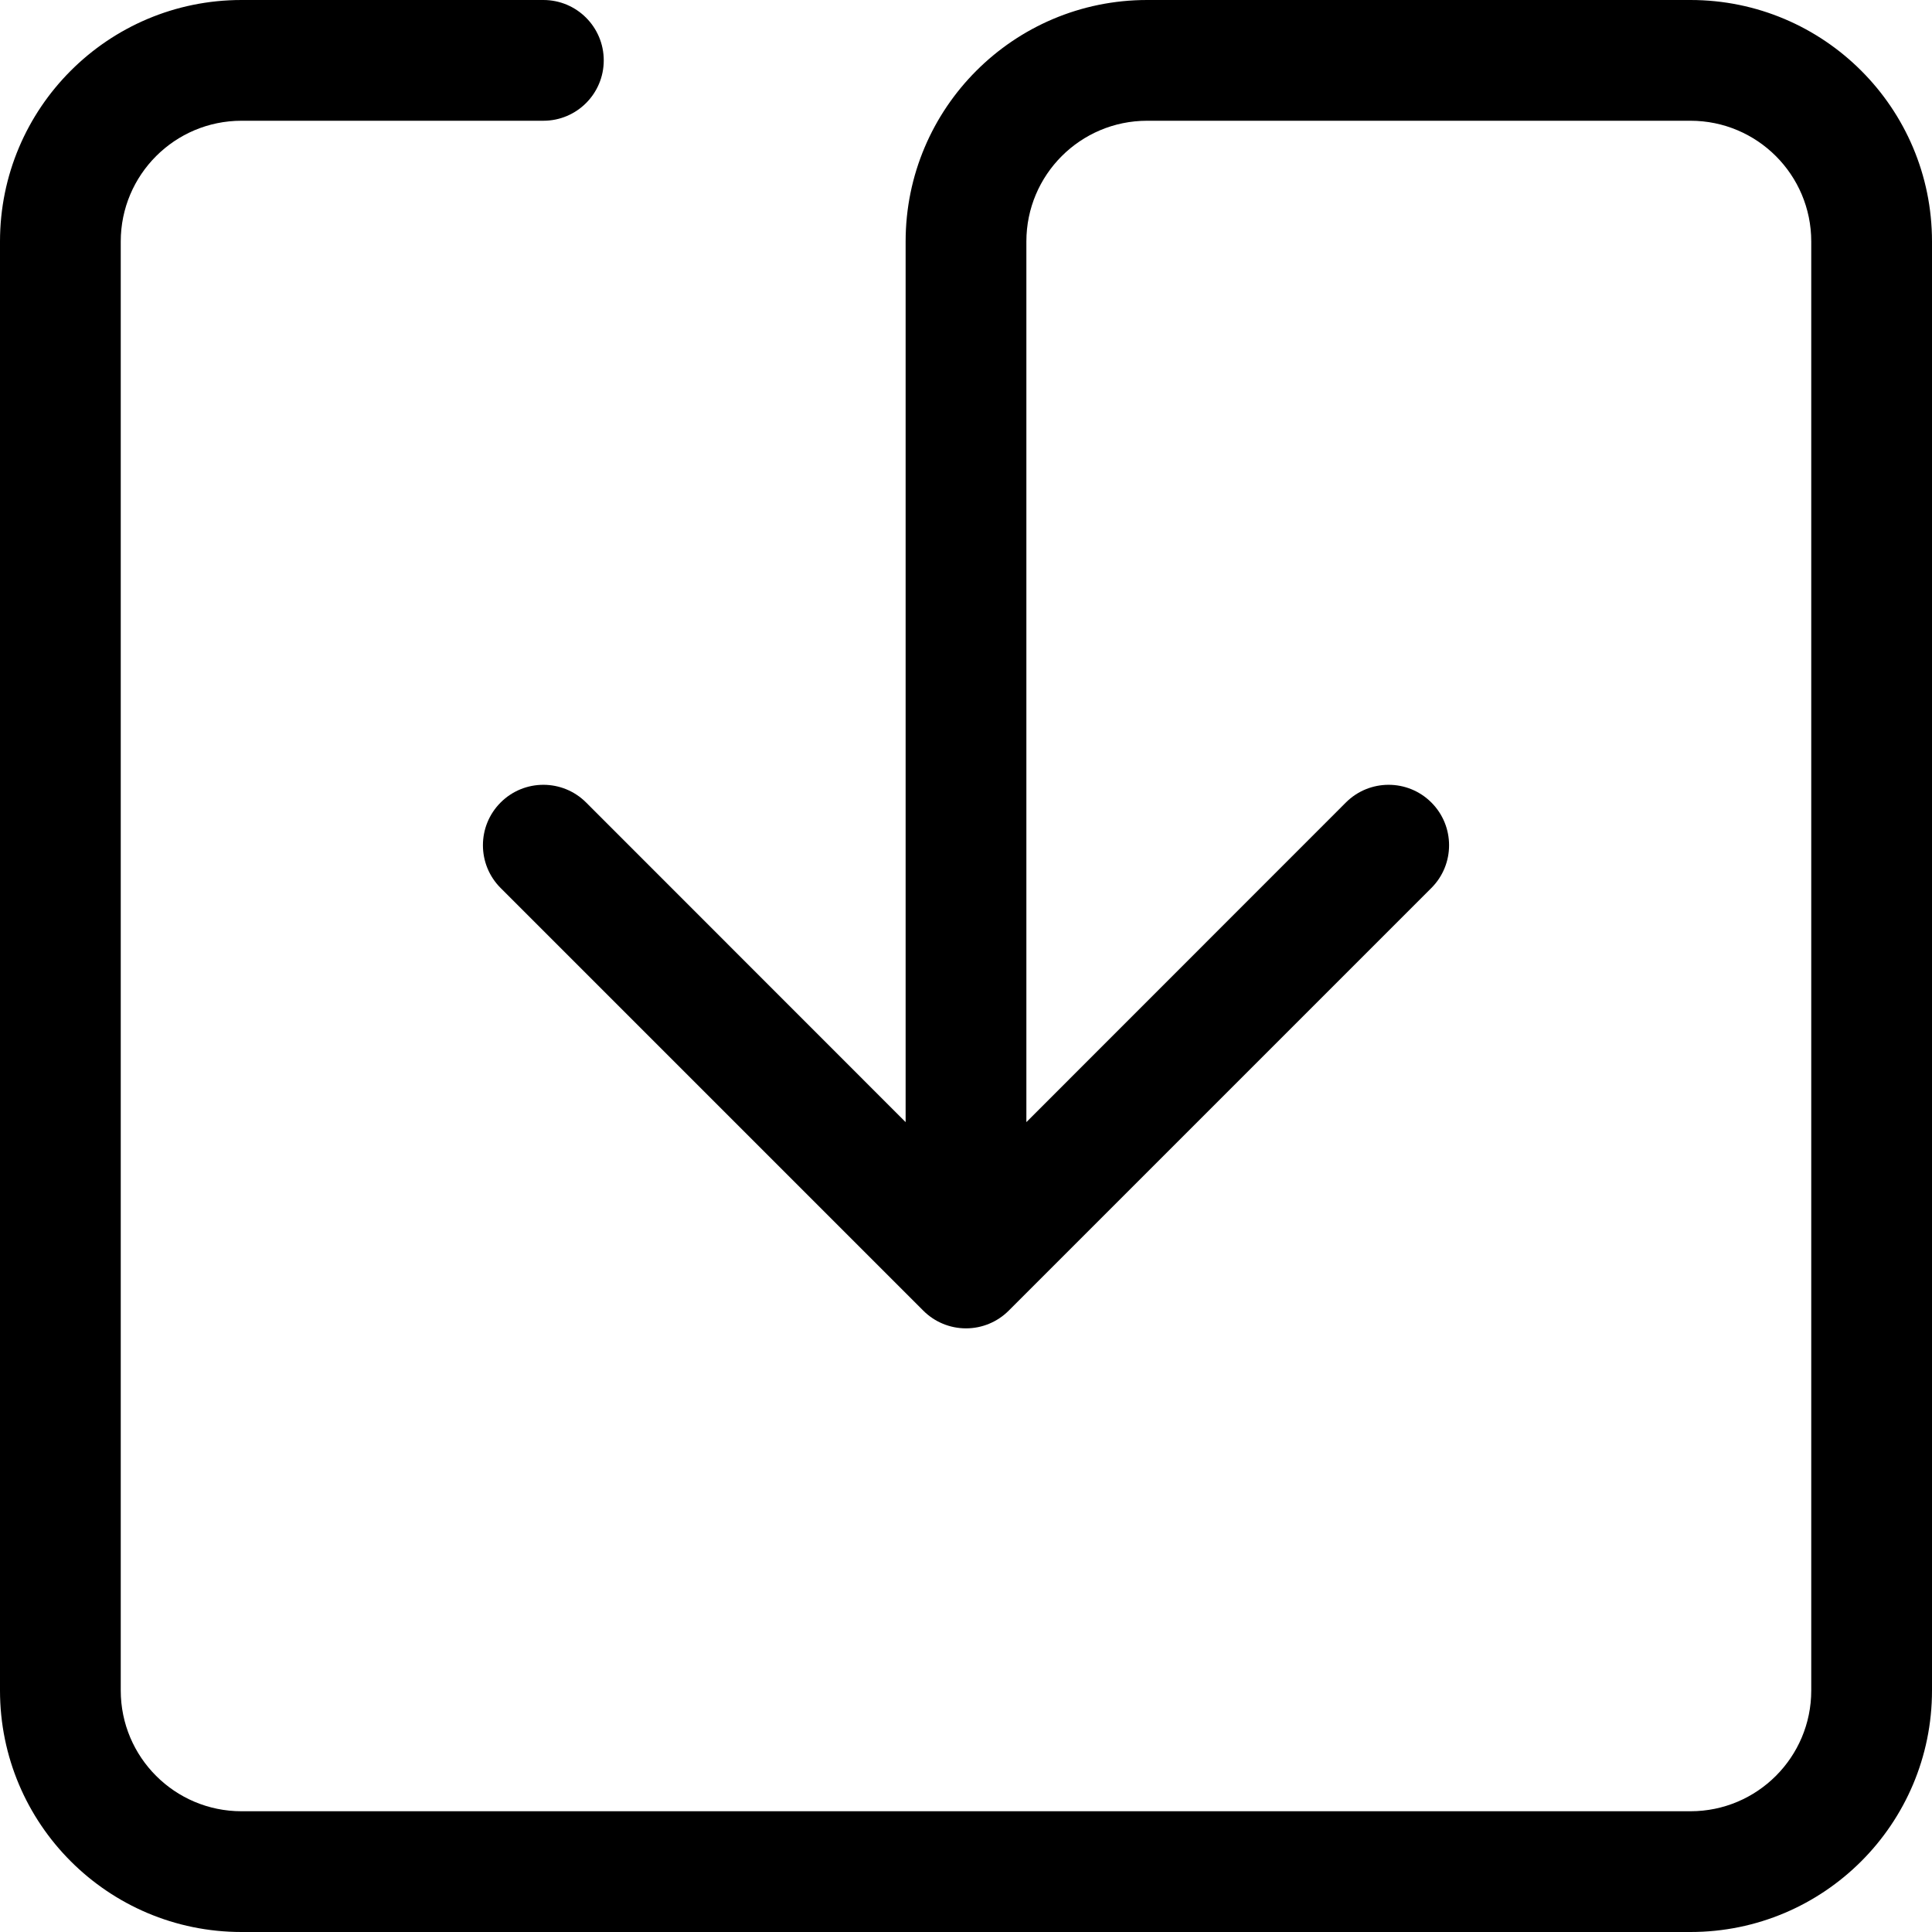
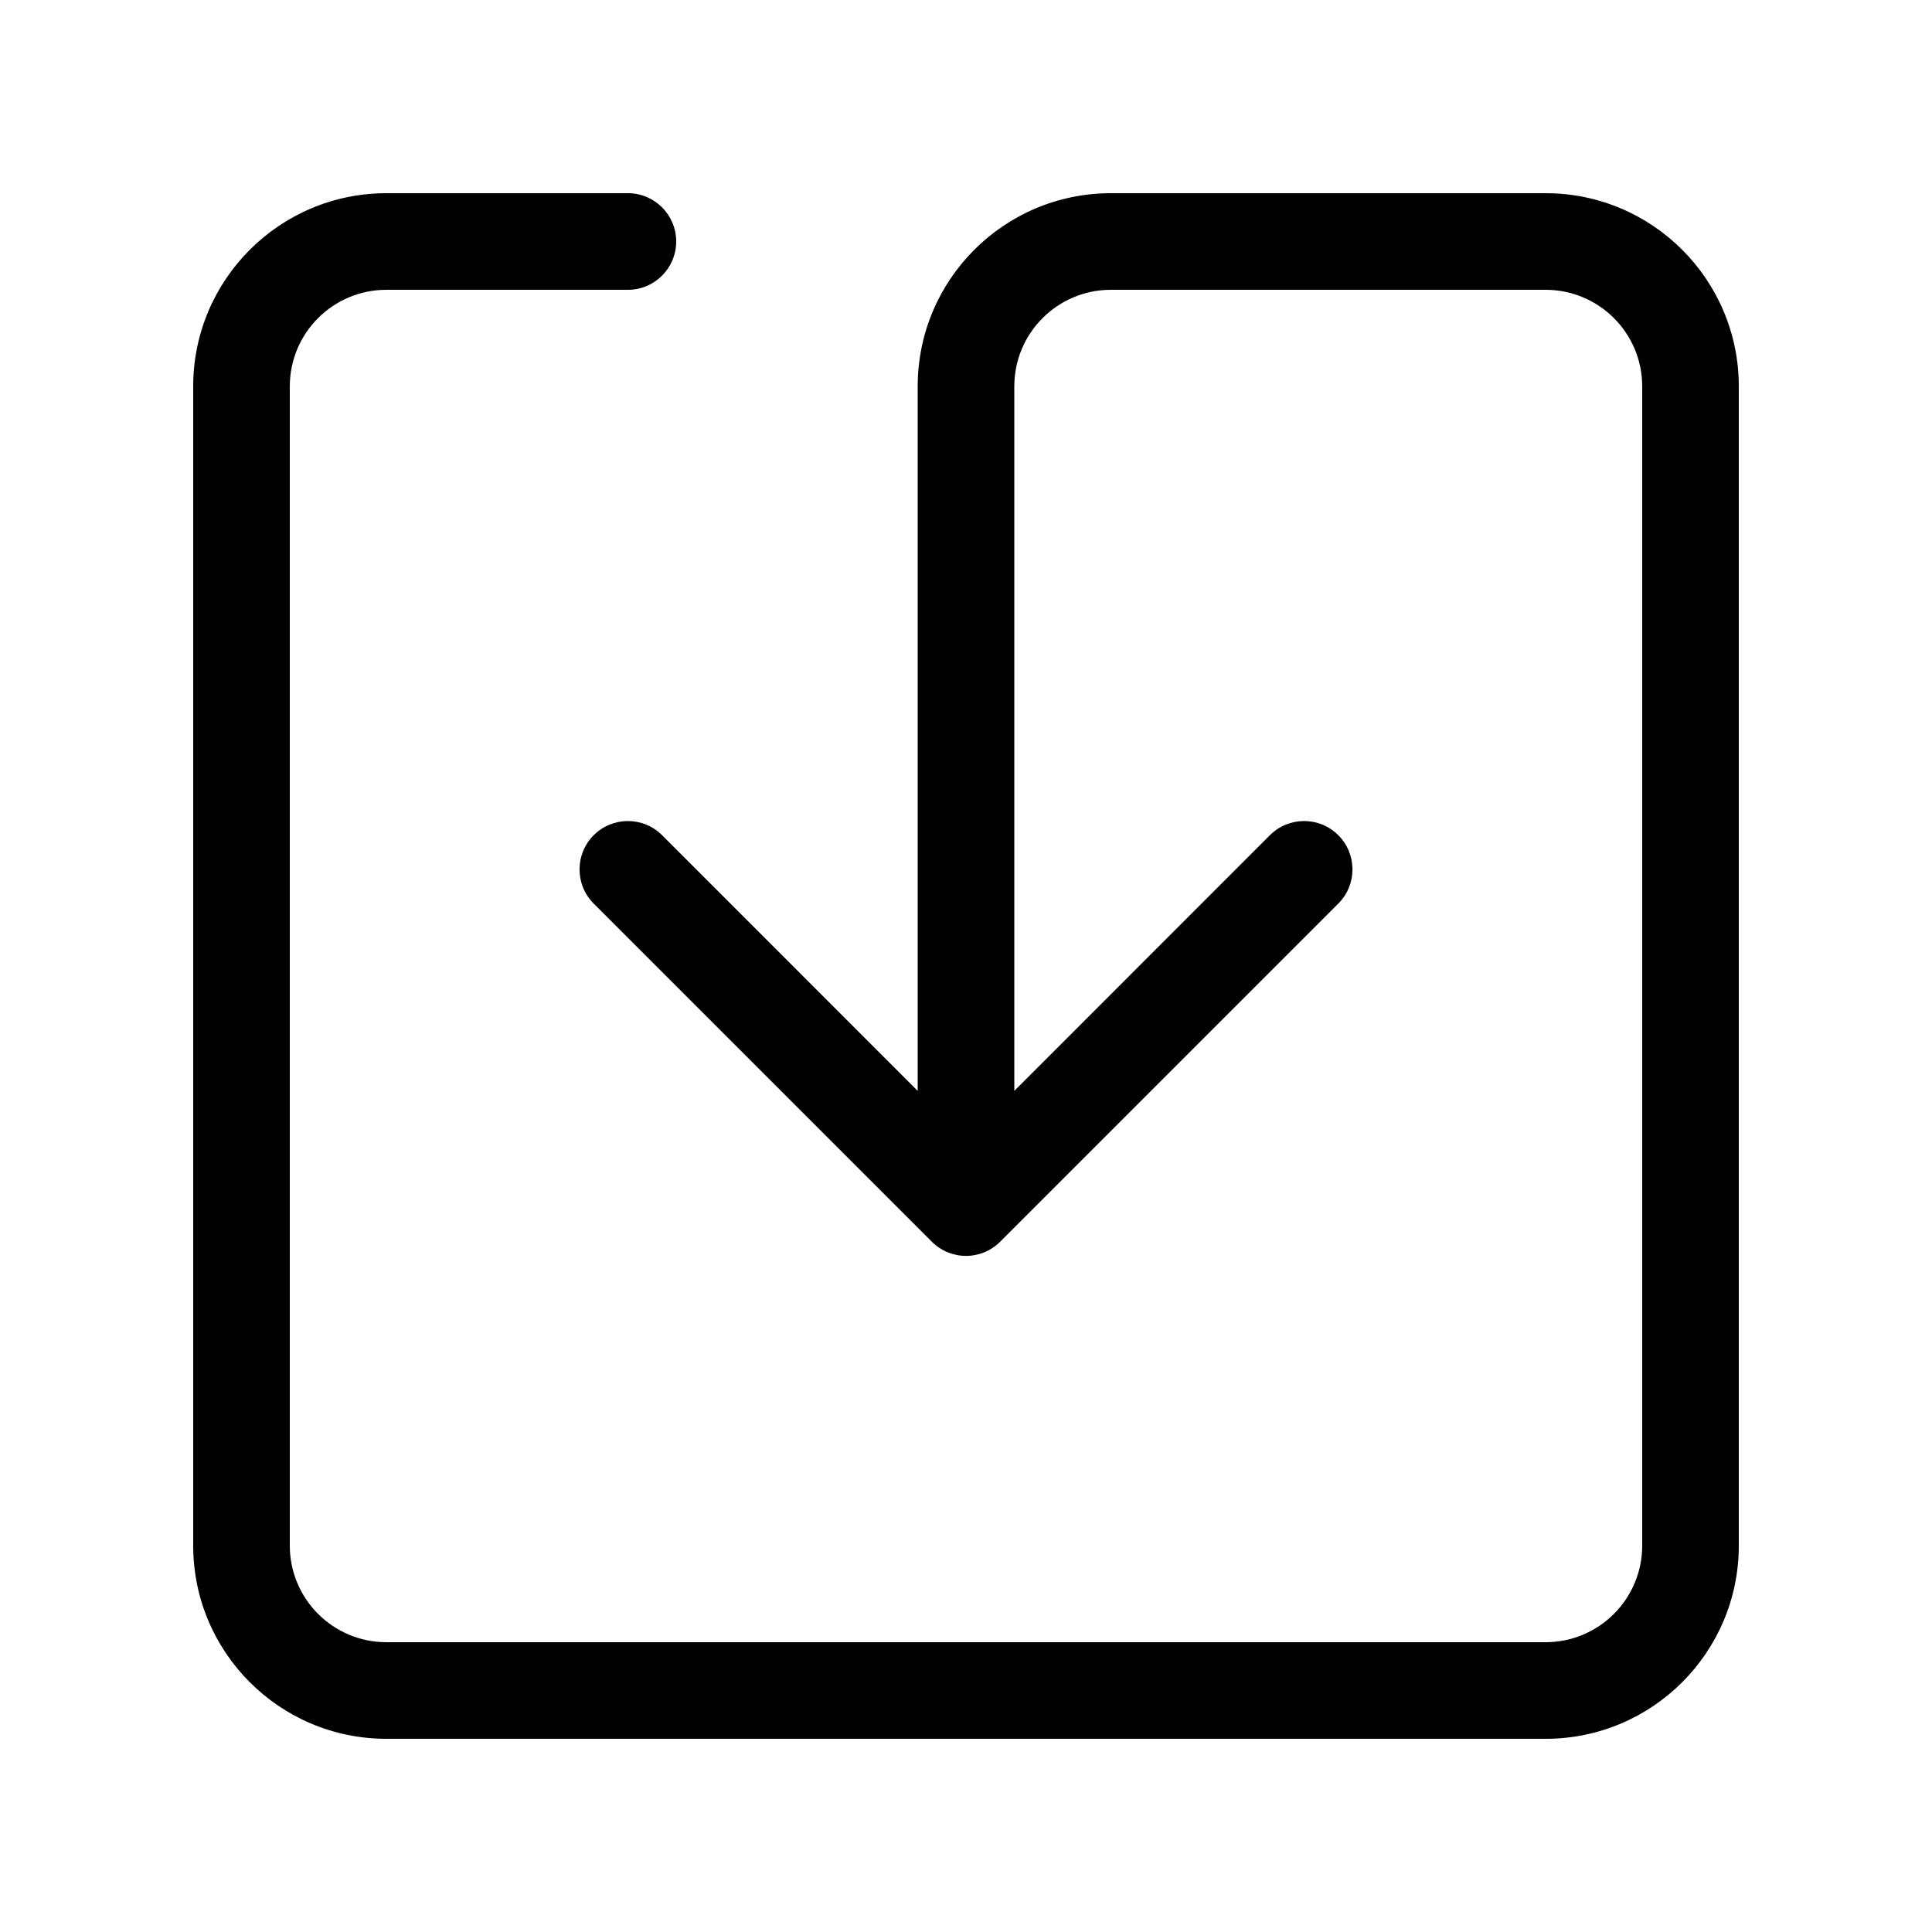
- <svg xmlns="http://www.w3.org/2000/svg" width="16" height="16" fill="currentColor" class="bi bi-save" viewBox="0 0 16 16">
+ <svg xmlns="http://www.w3.org/2000/svg" width="16" height="16" fill="currentColor" class="bi bi-save" viewBox="-2 -2 20 20">
  <path d="M2 1a1 1 0 0 0-1 1v12a1 1 0 0 0 1 1h12a1 1 0 0 0 1-1V2a1 1 0 0 0-1-1H9.5a1 1 0 0 0-1 1v7.293l2.646-2.647a.5.5 0 0 1 .708.708l-3.5 3.5a.5.5 0 0 1-.708 0l-3.5-3.5a.5.5 0 1 1 .708-.708L7.5 9.293V2a2 2 0 0 1 2-2H14a2 2 0 0 1 2 2v12a2 2 0 0 1-2 2H2a2 2 0 0 1-2-2V2a2 2 0 0 1 2-2h2.5a.5.5 0 0 1 0 1H2z" />
</svg>
